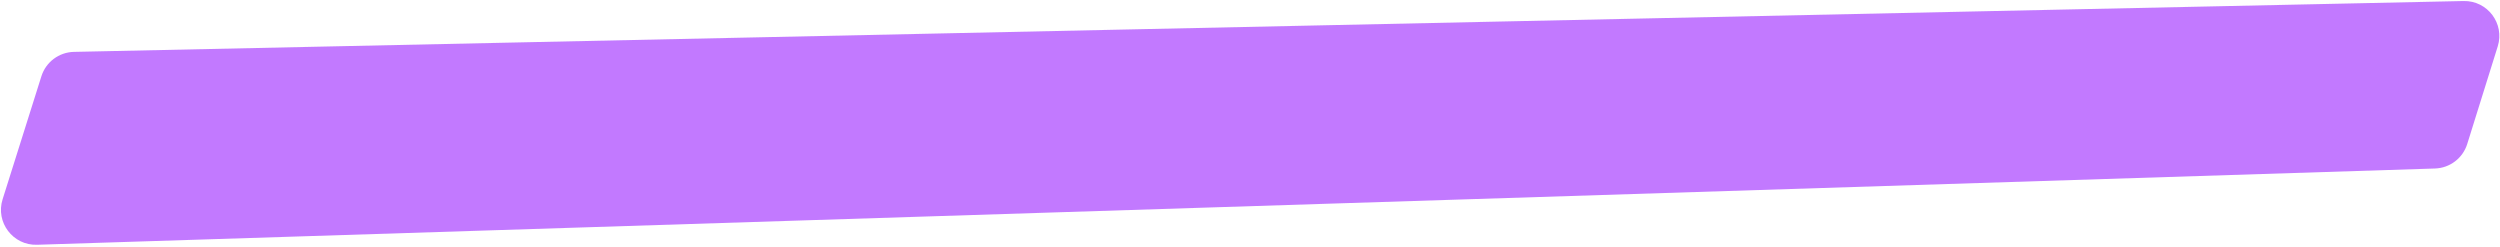
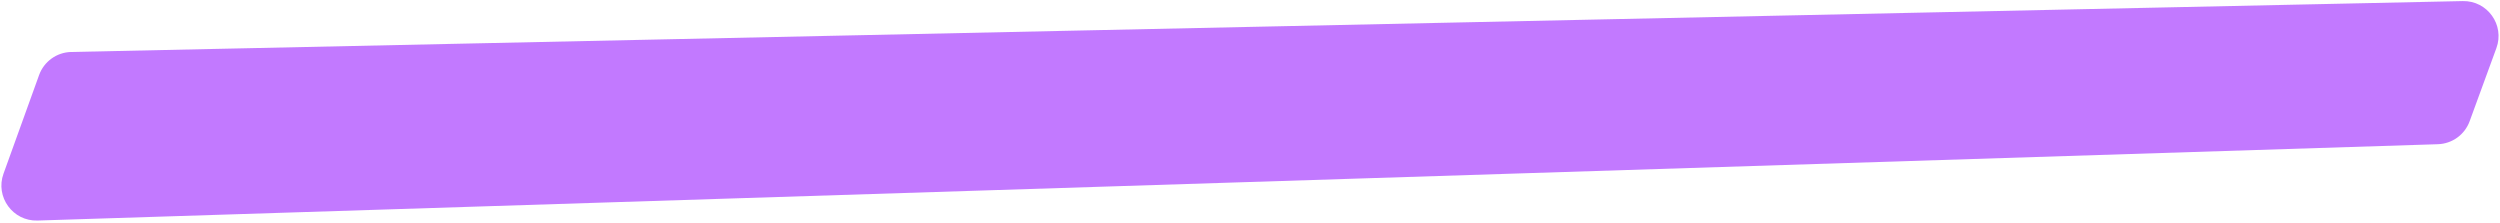
- <svg xmlns="http://www.w3.org/2000/svg" width="1431" height="141" viewBox="0 0 1431 141" fill="none">
-   <path d="M23.688 43.676C26.265 35.501 33.767 29.877 42.337 29.695L1410.19 0.592C1423.86 0.301 1433.78 13.504 1429.7 26.553L1412.24 82.428C1409.7 90.554 1402.3 96.181 1393.79 96.452L21.192 140.103C7.417 140.541 -2.662 127.243 1.482 114.099L23.688 43.676Z" fill="#C279FF" />
+ <svg xmlns="http://www.w3.org/2000/svg" width="1429" height="127" viewBox="0 0 1429 127" fill="none">
+   <path d="M22.34 42.915C25.148 35.134 32.456 29.884 40.727 29.708L1407.73 0.623C1421.81 0.323 1431.78 14.27 1426.94 27.49L1411.64 69.311C1408.84 76.978 1401.65 82.17 1393.5 82.43L21.449 126.063C7.327 126.513 -2.795 112.575 2 99.285L22.34 42.915Z" fill="#C279FF" />
</svg>
